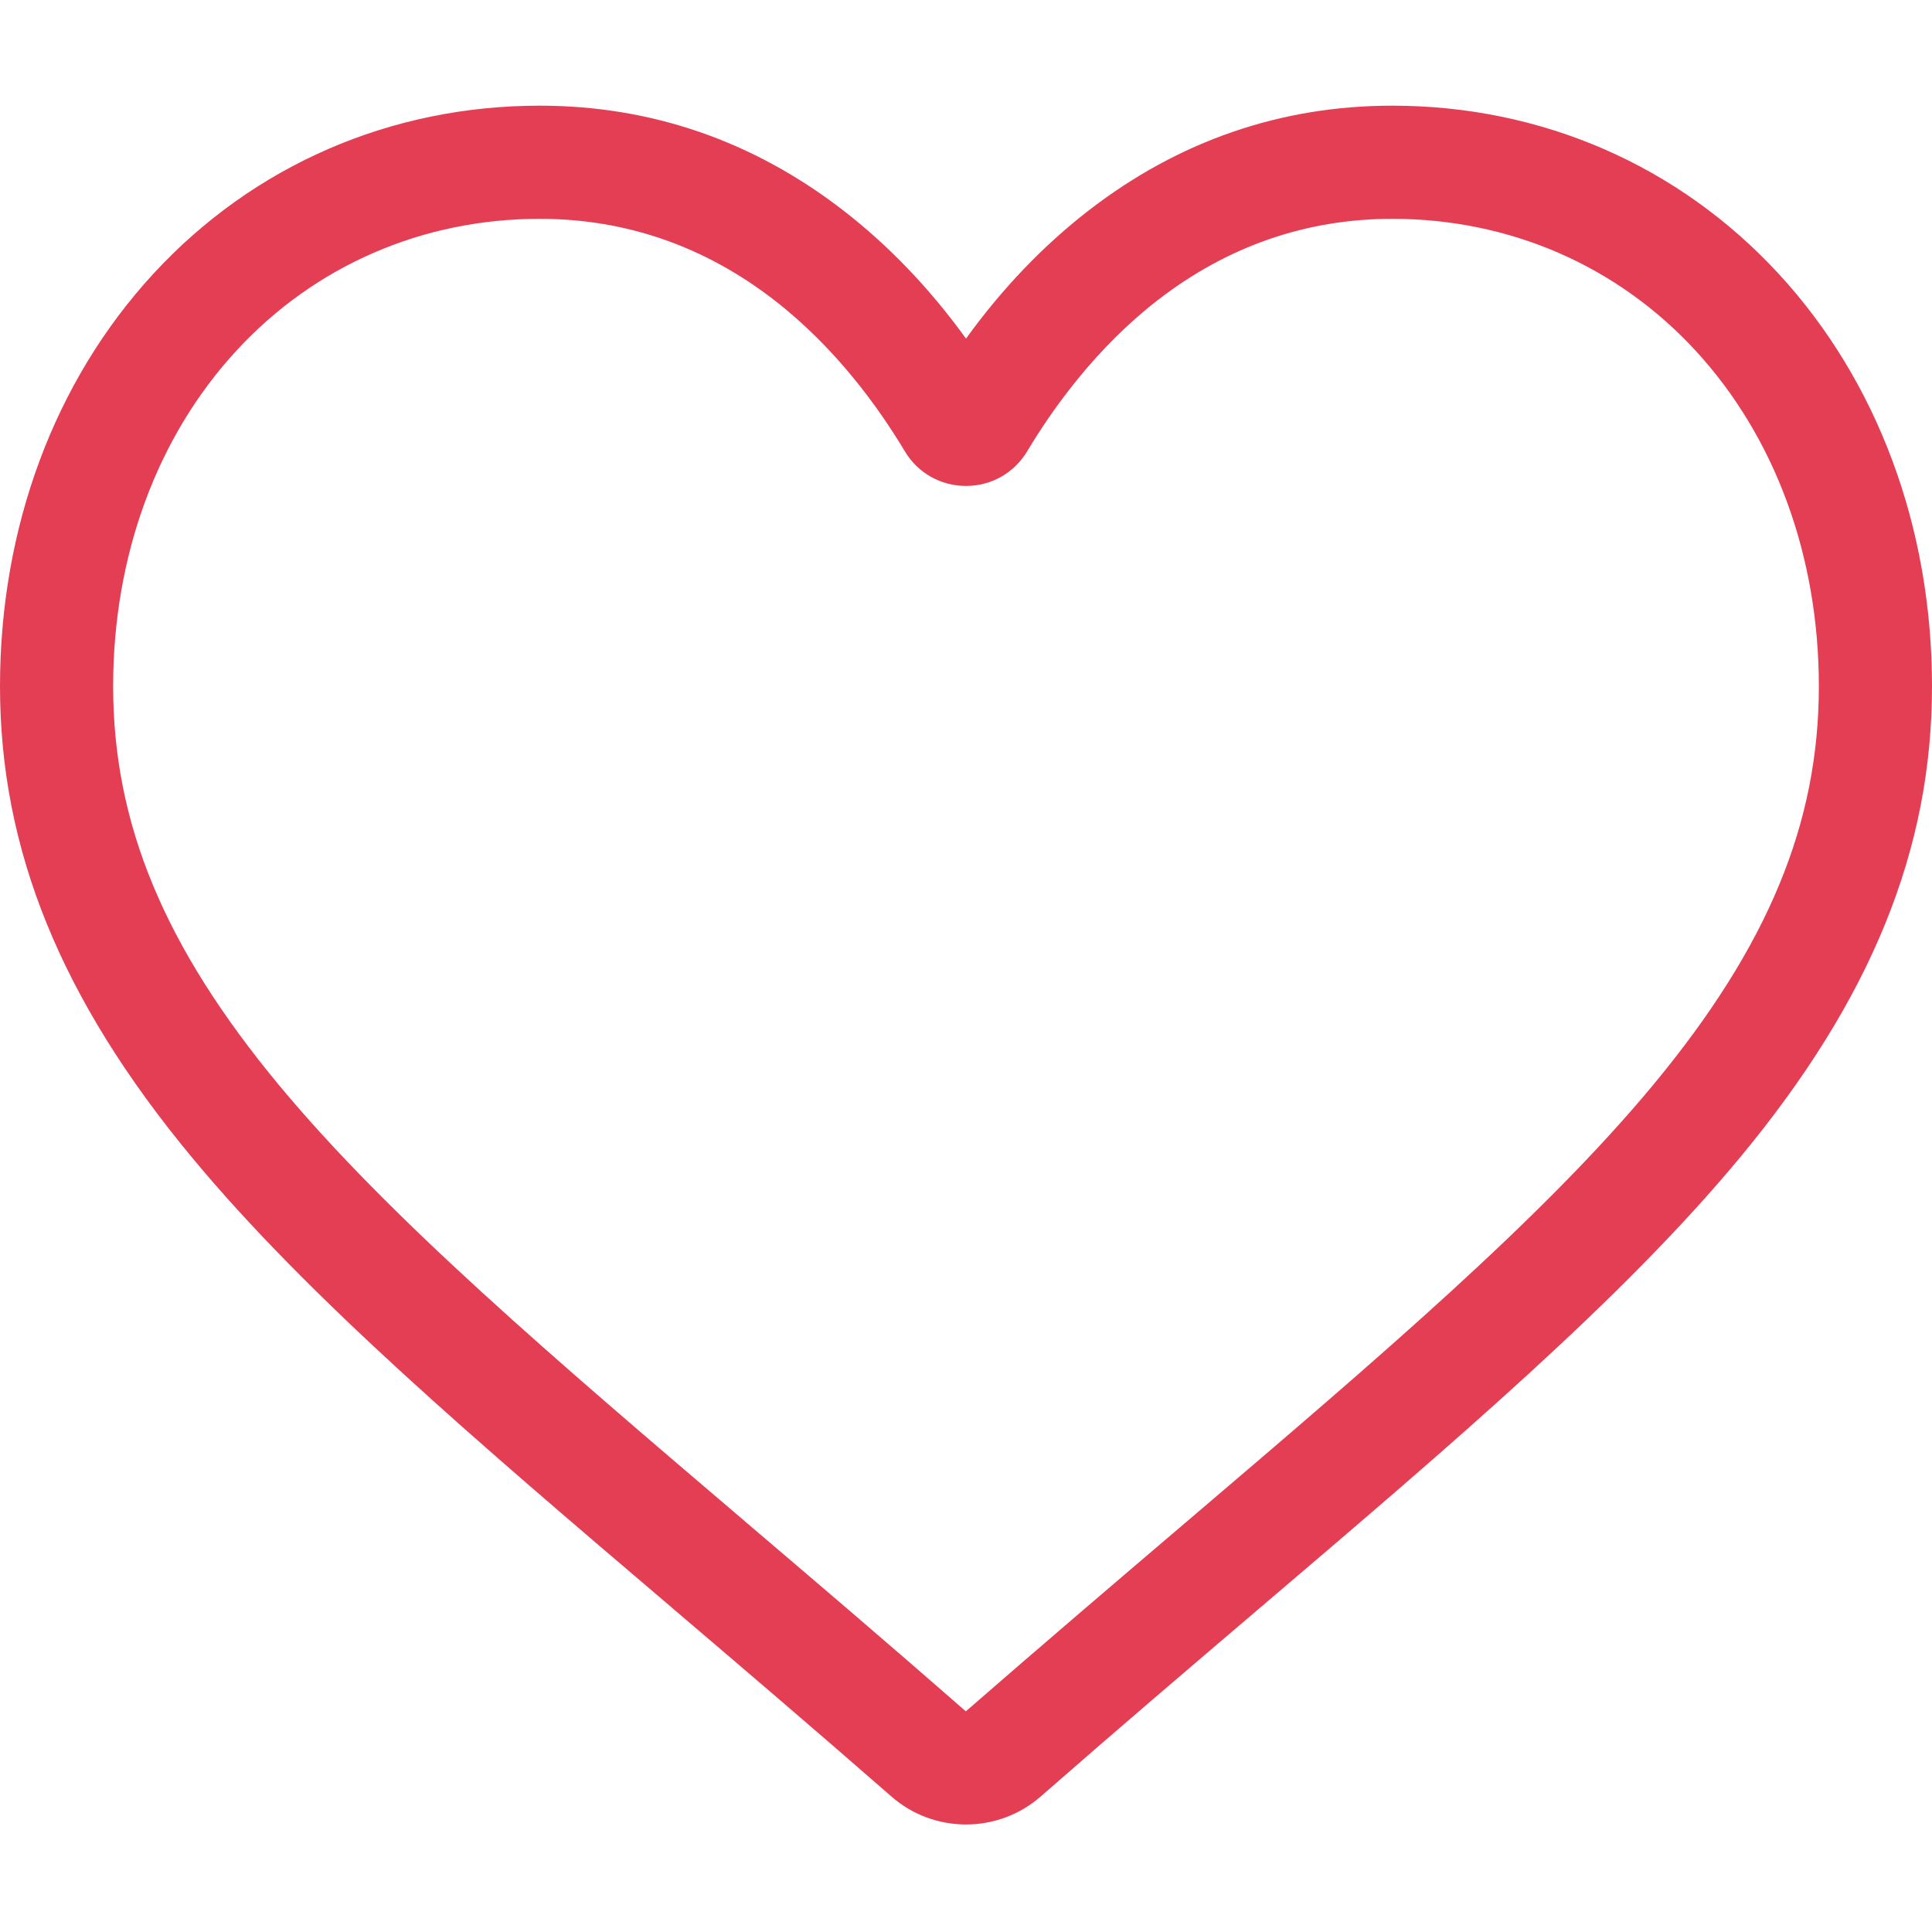
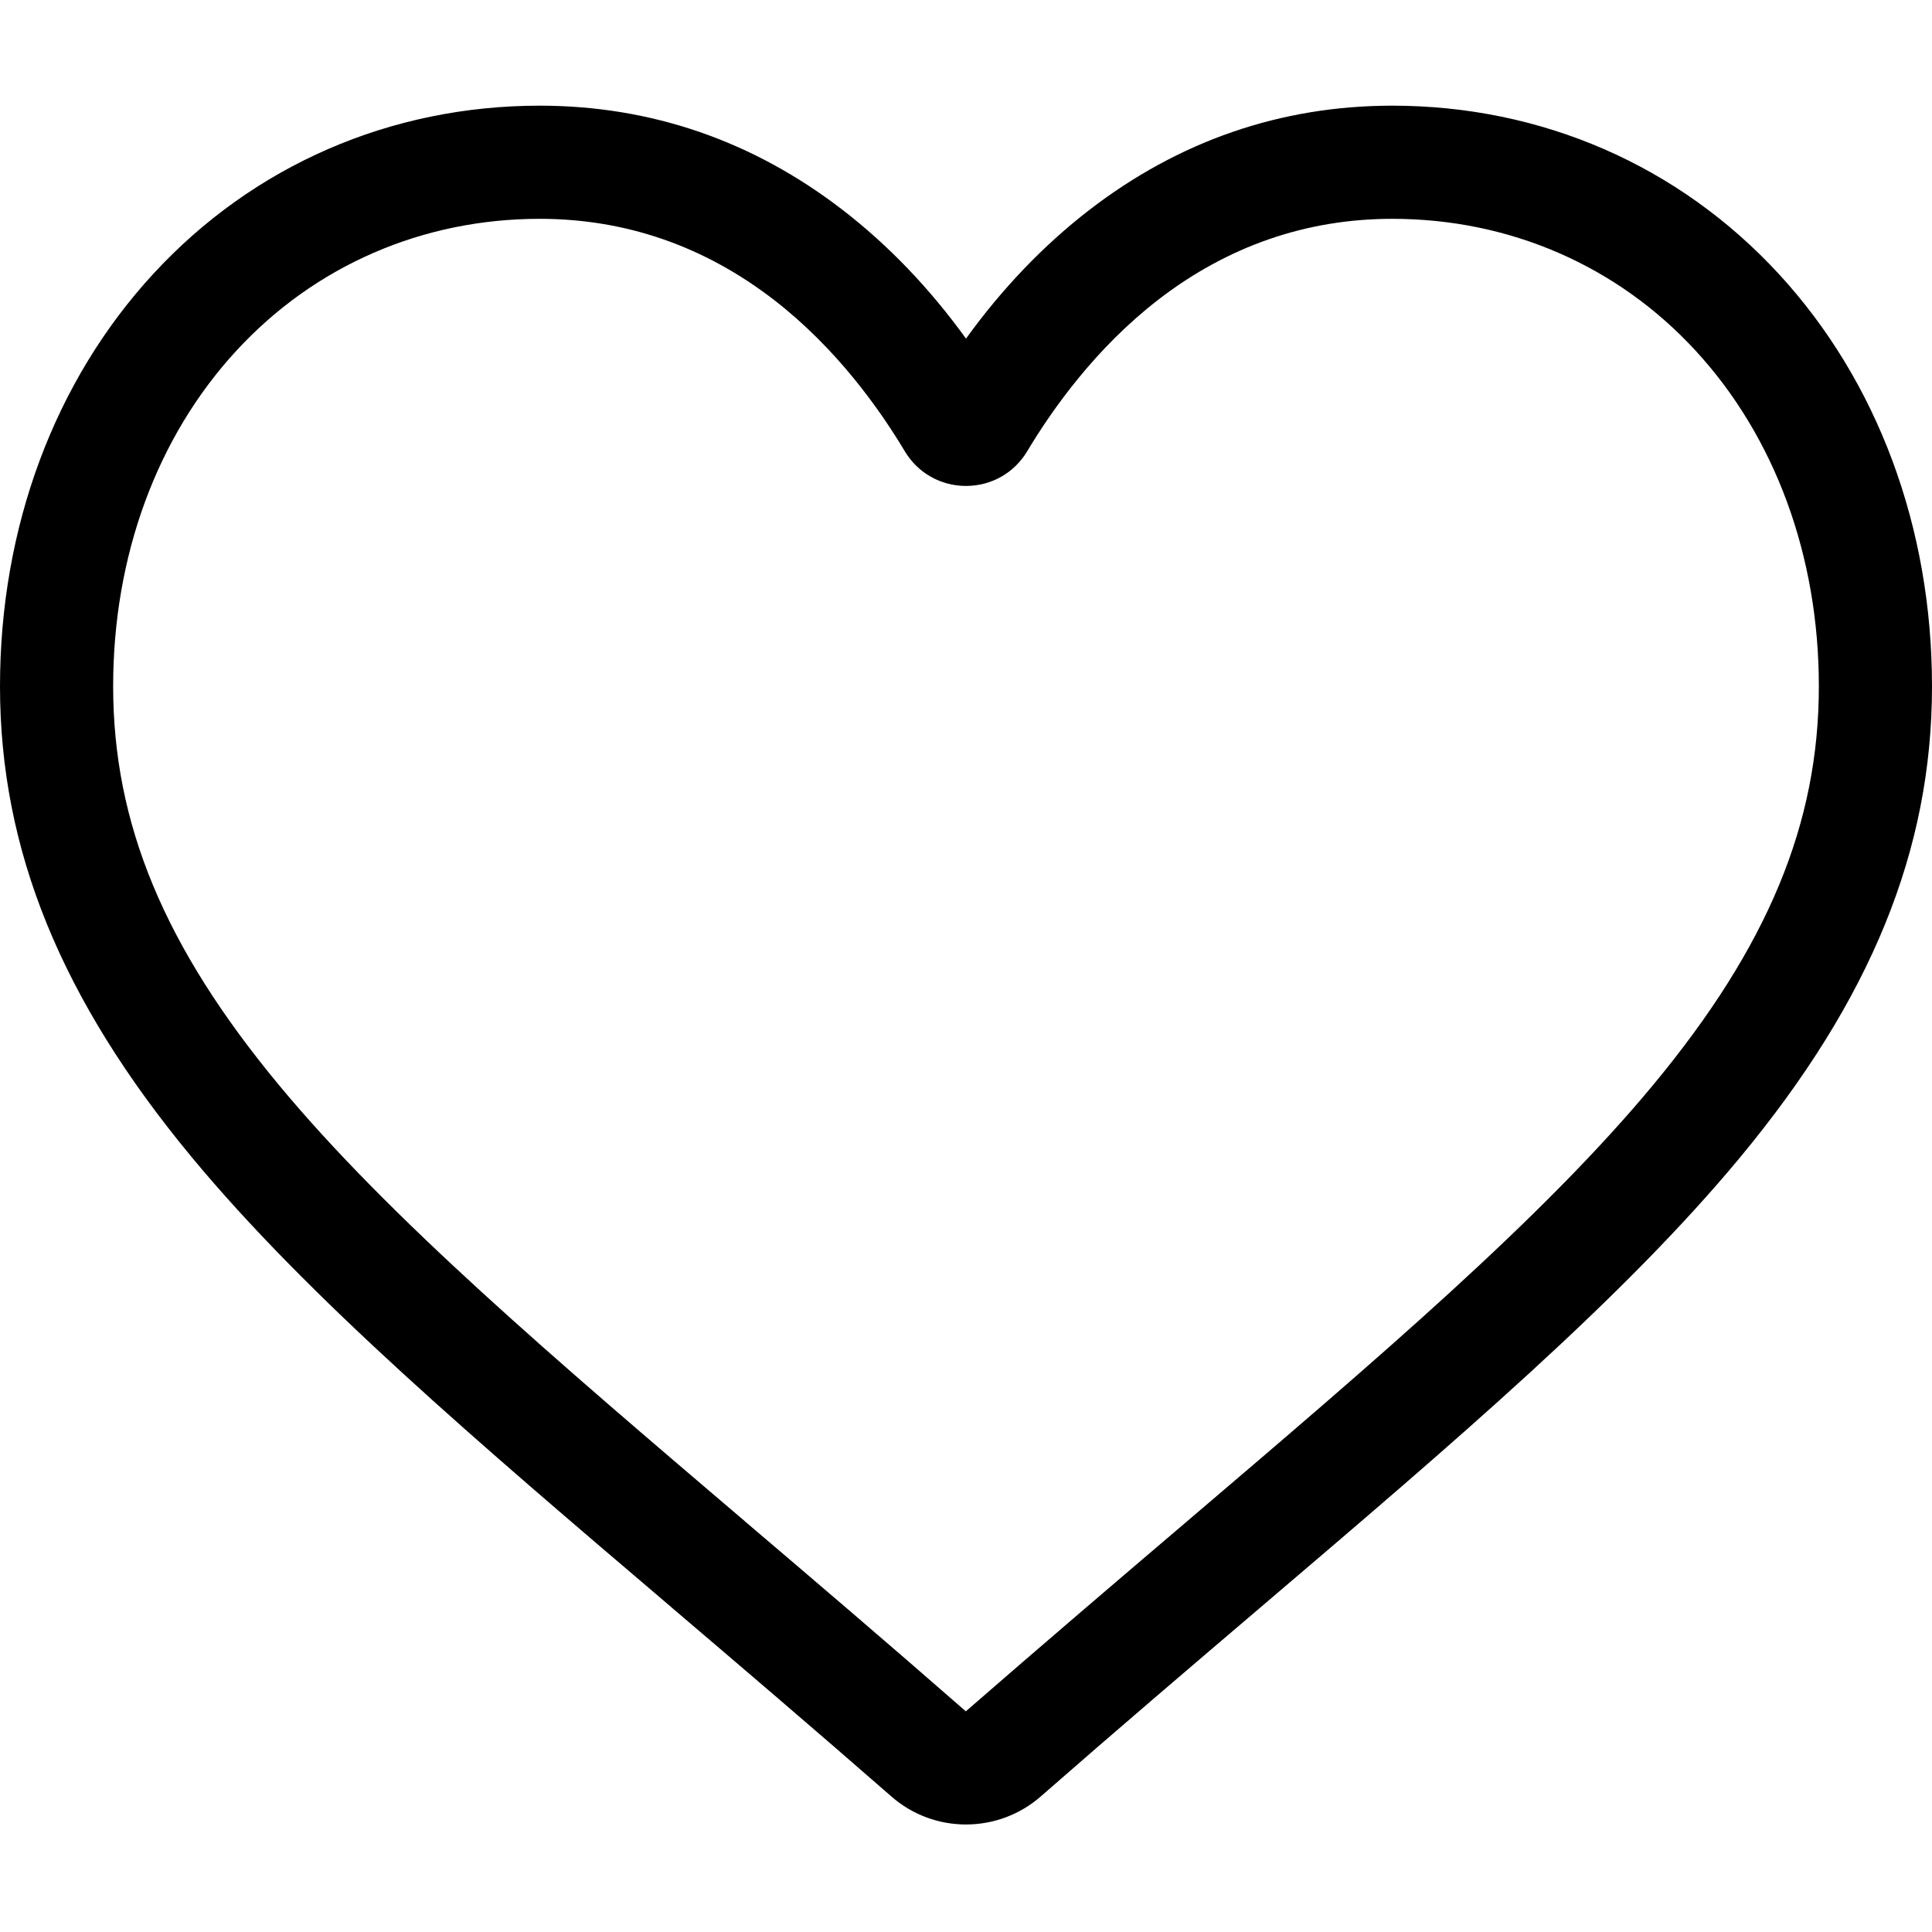
<svg xmlns="http://www.w3.org/2000/svg" width="23" height="23" viewBox="0 0 23 23" fill="none">
-   <path d="M11.5 21.72C11.172 21.72 10.857 21.602 10.611 21.386C9.682 20.574 8.786 19.81 7.996 19.137L7.992 19.133C5.674 17.159 3.673 15.454 2.281 13.774C0.725 11.896 0 10.115 0 8.17C0 6.28 0.648 4.537 1.825 3.26C3.015 1.969 4.649 1.258 6.425 1.258C7.753 1.258 8.969 1.678 10.039 2.505C10.579 2.923 11.069 3.434 11.5 4.031C11.931 3.434 12.421 2.923 12.961 2.505C14.031 1.678 15.247 1.258 16.575 1.258C18.351 1.258 19.985 1.969 21.175 3.26C22.352 4.537 23 6.28 23 8.17C23 10.115 22.275 11.896 20.719 13.774C19.327 15.454 17.326 17.159 15.009 19.133C14.217 19.808 13.32 20.572 12.389 21.387C12.143 21.602 11.827 21.72 11.5 21.72ZM6.425 2.605C5.03 2.605 3.748 3.162 2.815 4.174C1.868 5.2 1.347 6.619 1.347 8.17C1.347 9.806 1.955 11.269 3.318 12.914C4.636 14.504 6.596 16.174 8.865 18.108L8.869 18.112C9.663 18.788 10.562 19.554 11.498 20.373C12.44 19.553 13.34 18.785 14.135 18.108C16.404 16.174 18.364 14.504 19.682 12.914C21.045 11.269 21.653 9.806 21.653 8.17C21.653 6.619 21.131 5.2 20.185 4.174C19.253 3.162 17.97 2.605 16.575 2.605C15.553 2.605 14.614 2.93 13.785 3.571C13.047 4.142 12.532 4.865 12.23 5.37C12.075 5.63 11.802 5.785 11.5 5.785C11.198 5.785 10.925 5.63 10.77 5.37C10.468 4.865 9.954 4.142 9.215 3.571C8.386 2.93 7.447 2.605 6.425 2.605Z" fill="#E33E54" />
+   <path d="M11.5 21.72C11.172 21.72 10.857 21.602 10.611 21.386C9.682 20.574 8.786 19.81 7.996 19.137L7.992 19.133C5.674 17.159 3.673 15.454 2.281 13.774C0.725 11.896 0 10.115 0 8.17C0 6.28 0.648 4.537 1.825 3.26C3.015 1.969 4.649 1.258 6.425 1.258C7.753 1.258 8.969 1.678 10.039 2.505C10.579 2.923 11.069 3.434 11.5 4.031C11.931 3.434 12.421 2.923 12.961 2.505C14.031 1.678 15.247 1.258 16.575 1.258C18.351 1.258 19.985 1.969 21.175 3.26C22.352 4.537 23 6.28 23 8.17C23 10.115 22.275 11.896 20.719 13.774C19.327 15.454 17.326 17.159 15.009 19.133C14.217 19.808 13.32 20.572 12.389 21.387C12.143 21.602 11.827 21.72 11.5 21.72ZM6.425 2.605C5.03 2.605 3.748 3.162 2.815 4.174C1.868 5.2 1.347 6.619 1.347 8.17C1.347 9.806 1.955 11.269 3.318 12.914C4.636 14.504 6.596 16.174 8.865 18.108L8.869 18.112C9.663 18.788 10.562 19.554 11.498 20.373C12.44 19.553 13.34 18.785 14.135 18.108C16.404 16.174 18.364 14.504 19.682 12.914C21.045 11.269 21.653 9.806 21.653 8.17C21.653 6.619 21.131 5.2 20.185 4.174C19.253 3.162 17.97 2.605 16.575 2.605C15.553 2.605 14.614 2.93 13.785 3.571C13.047 4.142 12.532 4.865 12.23 5.37C12.075 5.63 11.802 5.785 11.5 5.785C11.198 5.785 10.925 5.63 10.77 5.37C10.468 4.865 9.954 4.142 9.215 3.571C8.386 2.93 7.447 2.605 6.425 2.605Z" fill="currentColor" />
</svg>
